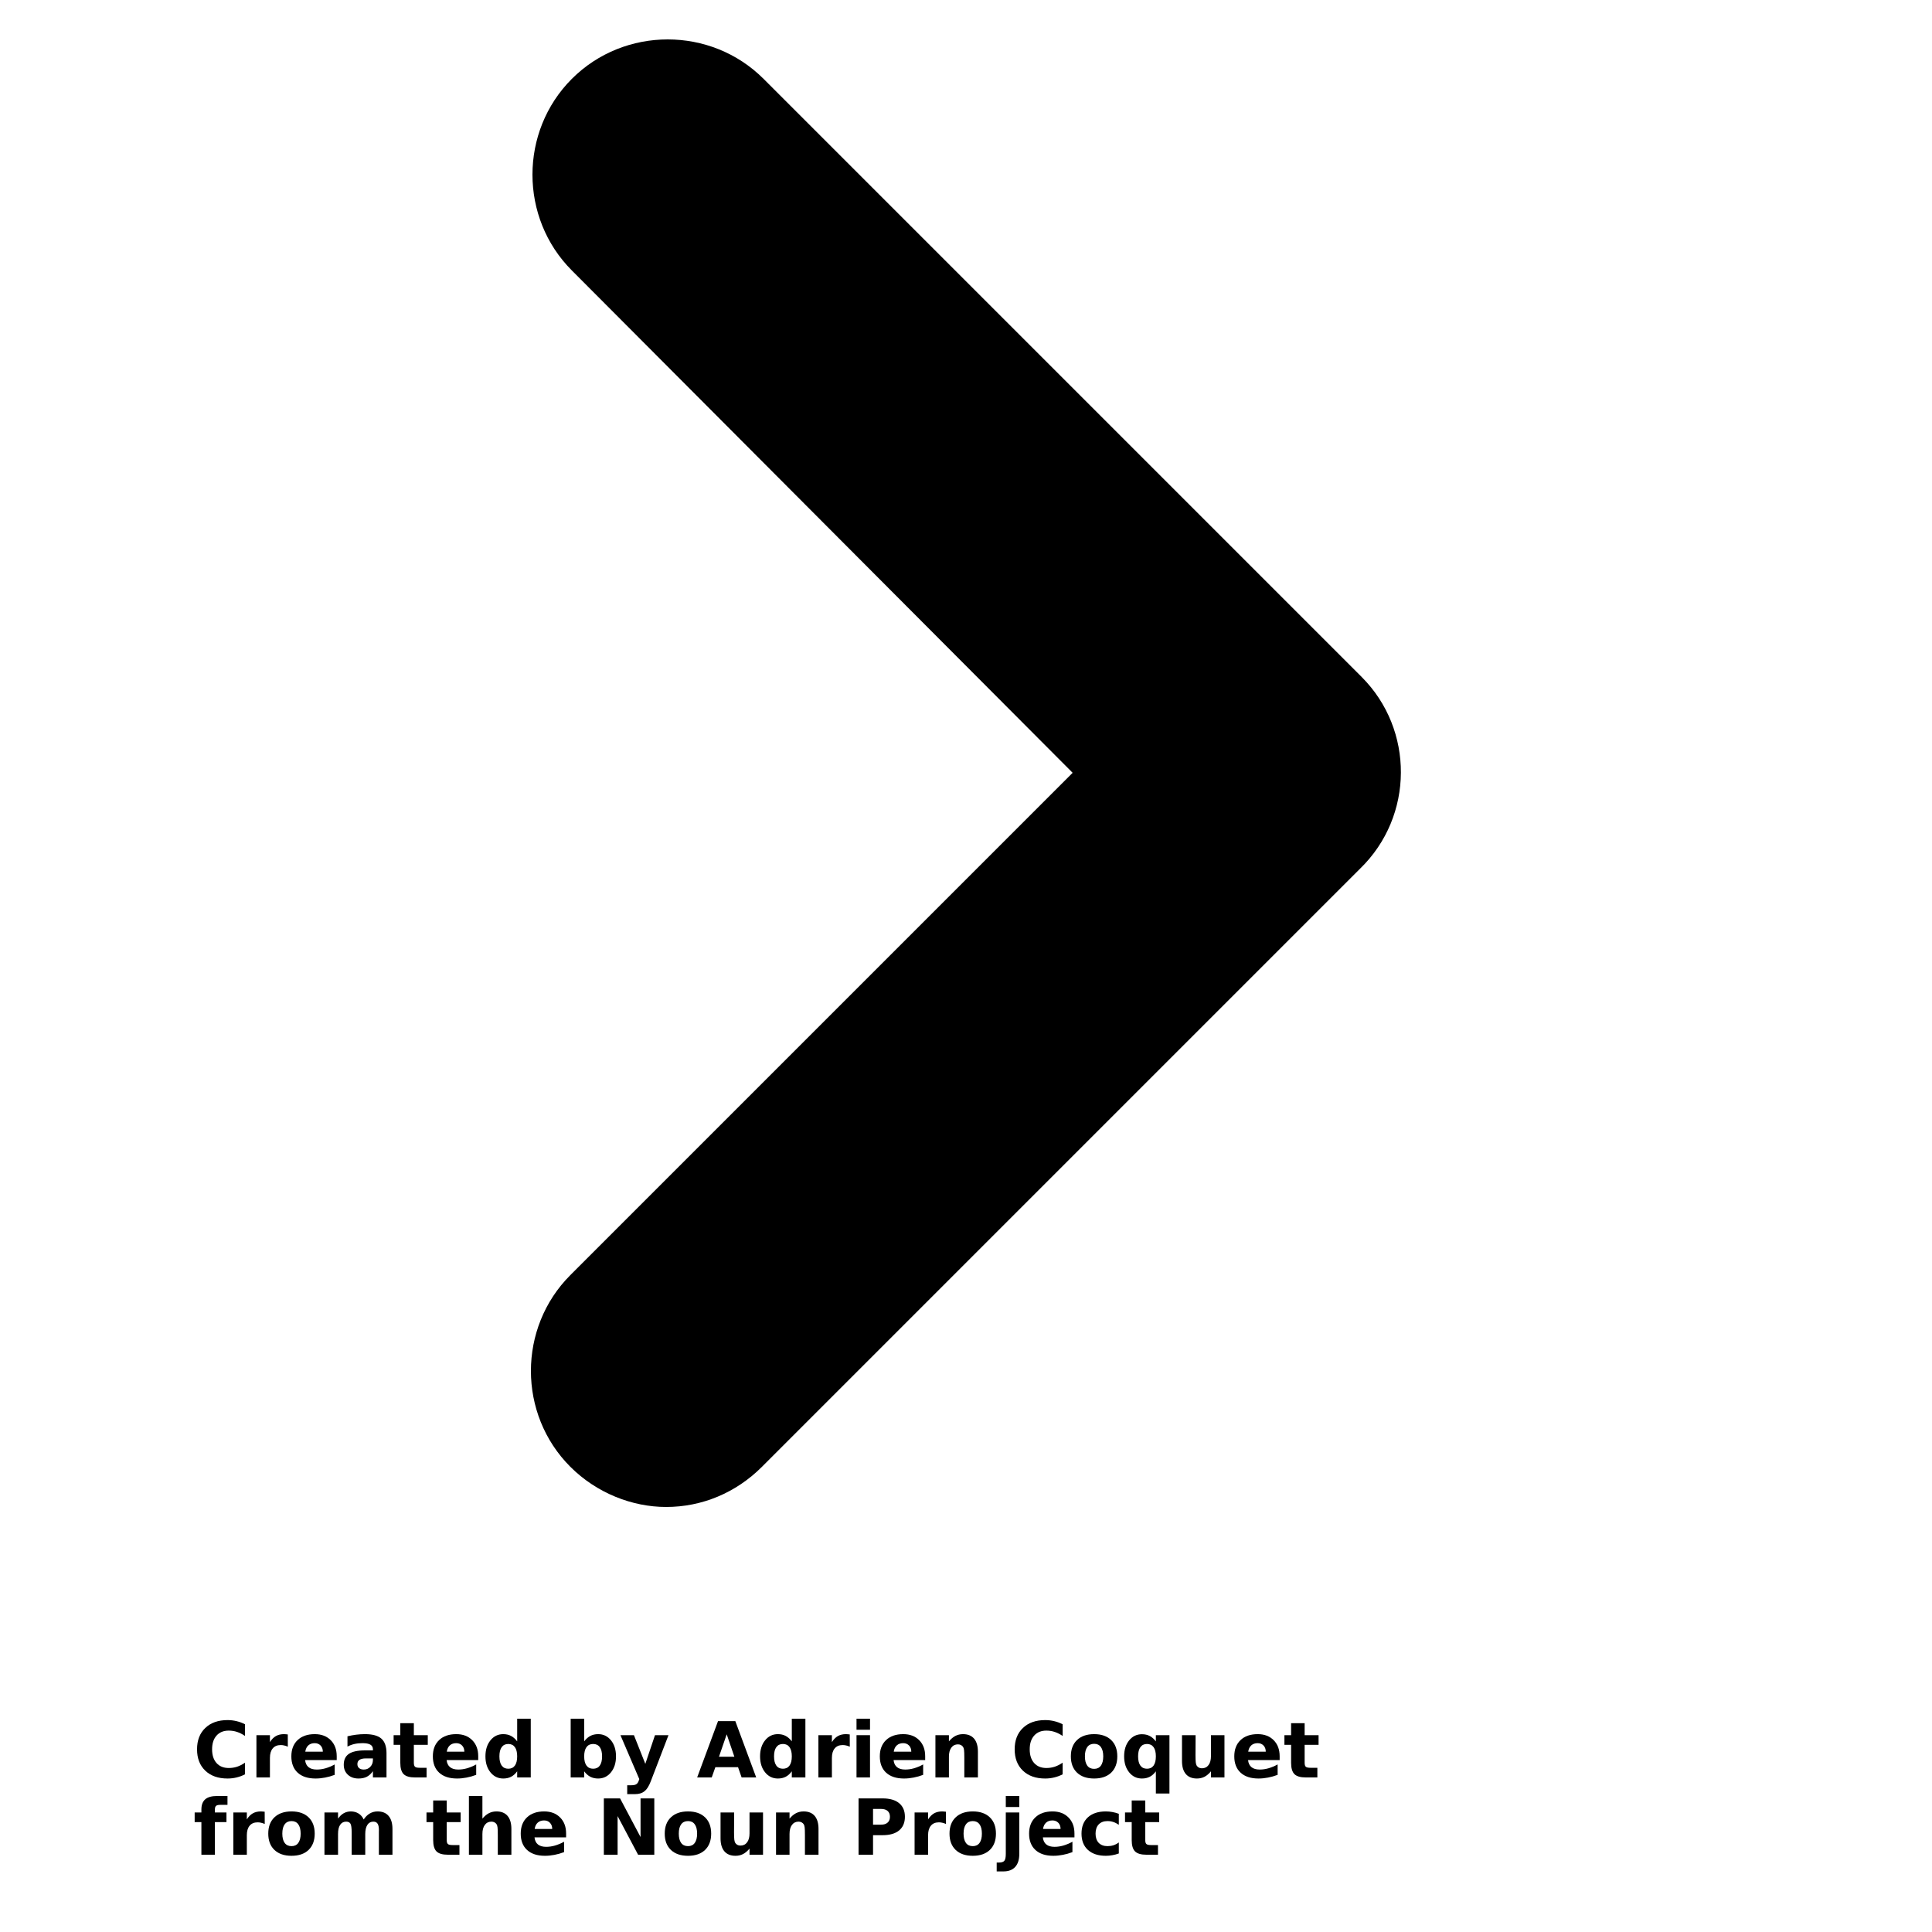
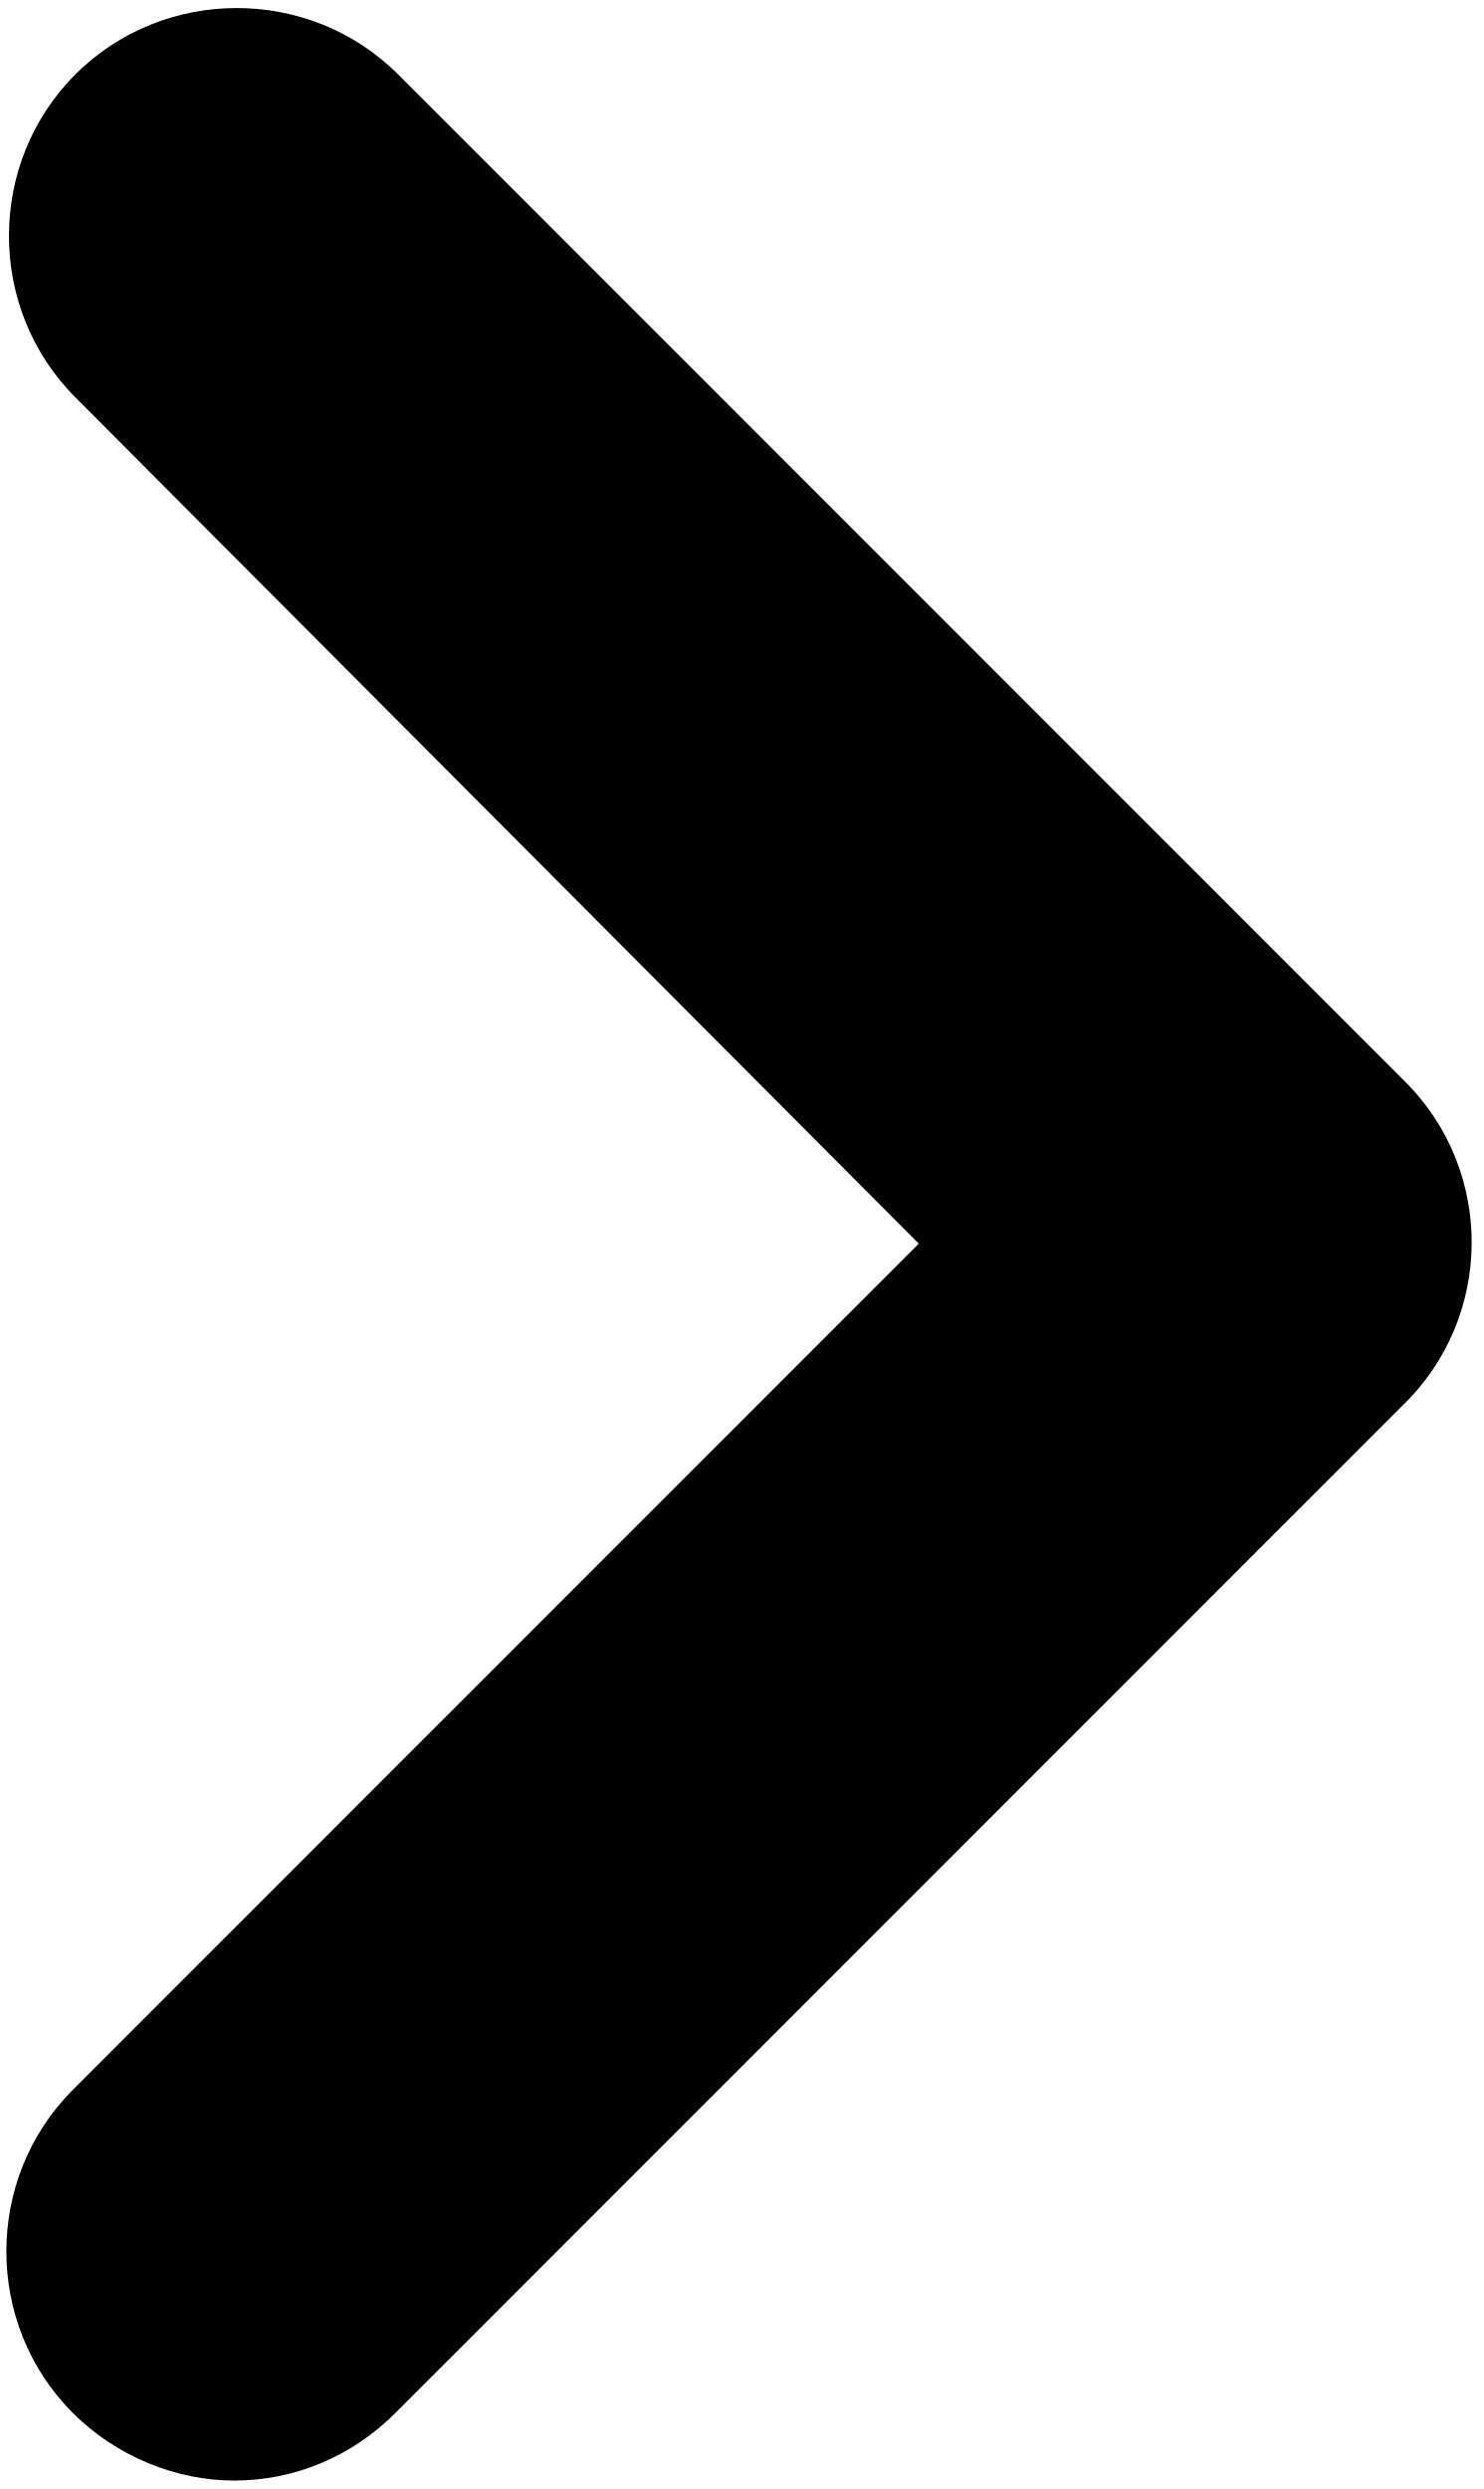
- <svg xmlns="http://www.w3.org/2000/svg" xmlns:xlink="http://www.w3.org/1999/xlink" width="700pt" height="700pt" version="1.1" viewBox="0 0 700 700">
-   <defs>
-     <symbol id="h" overflow="visible">
-       <path d="m18.766-1.125c-0.969 0.5-1.98 0.875-3.031 1.125-1.043 0.258-2.137 0.391-3.281 0.391-3.398 0-6.09-0.945-8.078-2.844-1.992-1.906-2.984-4.484-2.984-7.734 0-3.258 0.992-5.836 2.984-7.734 1.988-1.906 4.68-2.859 8.078-2.859 1.145 0 2.238 0.133 3.281 0.391 1.051 0.25 2.062 0.625 3.031 1.125v4.219c-0.98-0.656-1.945-1.141-2.891-1.453-0.949-0.312-1.949-0.469-3-0.469-1.875 0-3.352 0.605-4.422 1.812-1.074 1.199-1.609 2.856-1.609 4.969 0 2.106 0.535 3.762 1.609 4.969 1.07 1.199 2.547 1.797 4.422 1.797 1.051 0 2.051-0.148 3-0.453 0.945-0.312 1.91-0.801 2.891-1.469z" />
-     </symbol>
-     <symbol id="c" overflow="visible">
-       <path d="m13.734-11.141c-0.438-0.195-0.871-0.344-1.297-0.438-0.418-0.102-0.84-0.156-1.266-0.156-1.262 0-2.231 0.406-2.906 1.219-0.68 0.805-1.016 1.953-1.016 3.453v7.062h-4.891v-15.312h4.891v2.516c0.625-1 1.344-1.727 2.156-2.188 0.82-0.469 1.801-0.703 2.938-0.703 0.164 0 0.344 0.012 0.531 0.031 0.195 0.012 0.477 0.039 0.844 0.078z" />
-     </symbol>
-     <symbol id="a" overflow="visible">
-       <path d="m17.641-7.703v1.406h-11.453c0.125 1.148 0.539 2.008 1.25 2.578 0.707 0.574 1.703 0.859 2.984 0.859 1.031 0 2.082-0.148 3.156-0.453 1.082-0.312 2.191-0.773 3.328-1.391v3.766c-1.156 0.438-2.312 0.766-3.469 0.984-1.156 0.227-2.312 0.344-3.469 0.344-2.773 0-4.93-0.703-6.469-2.109-1.531-1.406-2.297-3.379-2.297-5.922 0-2.5 0.754-4.461 2.266-5.891 1.508-1.438 3.582-2.156 6.219-2.156 2.406 0 4.332 0.73 5.781 2.188 1.445 1.449 2.172 3.383 2.172 5.797zm-5.031-1.625c0-0.926-0.273-1.672-0.812-2.234-0.543-0.57-1.25-0.859-2.125-0.859-0.949 0-1.719 0.266-2.312 0.797s-0.965 1.297-1.109 2.297z" />
-     </symbol>
-     <symbol id="l" overflow="visible">
-       <path d="m9.219-6.891c-1.023 0-1.793 0.172-2.312 0.516-0.512 0.344-0.766 0.855-0.766 1.531 0 0.625 0.207 1.117 0.625 1.469 0.414 0.344 0.988 0.516 1.719 0.516 0.926 0 1.703-0.328 2.328-0.984 0.633-0.664 0.953-1.492 0.953-2.484v-0.562zm7.469-1.844v8.734h-4.922v-2.266c-0.656 0.93-1.398 1.605-2.219 2.031-0.824 0.414-1.824 0.625-3 0.625-1.586 0-2.871-0.457-3.859-1.375-0.992-0.926-1.484-2.129-1.484-3.609 0-1.789 0.613-3.102 1.844-3.938 1.238-0.844 3.18-1.266 5.828-1.266h2.891v-0.391c0-0.77-0.309-1.332-0.922-1.688-0.617-0.363-1.57-0.547-2.859-0.547-1.055 0-2.031 0.105-2.938 0.312-0.898 0.211-1.73 0.523-2.5 0.938v-3.734c1.039-0.25 2.086-0.441 3.141-0.578 1.062-0.133 2.125-0.203 3.188-0.203 2.758 0 4.75 0.547 5.969 1.641 1.227 1.086 1.844 2.856 1.844 5.312z" />
-     </symbol>
-     <symbol id="b" overflow="visible">
-       <path d="m7.703-19.656v4.344h5.047v3.5h-5.047v6.5c0 0.711 0.141 1.188 0.422 1.438s0.836 0.375 1.672 0.375h2.516v3.5h-4.188c-1.938 0-3.312-0.398-4.125-1.203-0.805-0.812-1.203-2.18-1.203-4.109v-6.5h-2.422v-3.5h2.422v-4.344z" />
-     </symbol>
-     <symbol id="e" overflow="visible">
-       <path d="m12.766-13.078v-8.203h4.922v21.281h-4.922v-2.219c-0.668 0.906-1.406 1.57-2.219 1.984s-1.758 0.625-2.828 0.625c-1.887 0-3.434-0.75-4.641-2.25-1.211-1.5-1.812-3.426-1.812-5.781 0-2.363 0.602-4.297 1.812-5.797 1.207-1.5 2.754-2.25 4.641-2.25 1.062 0 2 0.215 2.812 0.641 0.82 0.43 1.566 1.086 2.234 1.969zm-3.219 9.922c1.039 0 1.836-0.379 2.391-1.141 0.551-0.77 0.828-1.883 0.828-3.344 0-1.457-0.277-2.566-0.828-3.328-0.555-0.77-1.352-1.156-2.391-1.156-1.043 0-1.84 0.387-2.391 1.156-0.555 0.762-0.828 1.871-0.828 3.328 0 1.461 0.273 2.574 0.828 3.344 0.551 0.762 1.348 1.141 2.391 1.141z" />
-     </symbol>
-     <symbol id="k" overflow="visible">
-       <path d="m10.5-3.156c1.051 0 1.852-0.379 2.406-1.141 0.551-0.77 0.828-1.883 0.828-3.344 0-1.457-0.277-2.566-0.828-3.328-0.555-0.77-1.355-1.156-2.406-1.156-1.055 0-1.859 0.387-2.422 1.156-0.555 0.773-0.828 1.883-0.828 3.328 0 1.449 0.273 2.559 0.828 3.328 0.562 0.773 1.367 1.156 2.422 1.156zm-3.25-9.922c0.676-0.883 1.422-1.539 2.234-1.969 0.82-0.426 1.766-0.641 2.828-0.641 1.895 0 3.445 0.75 4.656 2.25 1.207 1.5 1.812 3.434 1.812 5.797 0 2.356-0.605 4.281-1.812 5.781-1.211 1.5-2.762 2.25-4.656 2.25-1.062 0-2.008-0.211-2.828-0.625-0.812-0.426-1.559-1.086-2.234-1.984v2.219h-4.891v-21.281h4.891z" />
-     </symbol>
-     <symbol id="j" overflow="visible">
-       <path d="m0.344-15.312h4.891l4.125 10.391 3.5-10.391h4.891l-6.438 16.766c-0.648 1.695-1.402 2.883-2.266 3.562-0.867 0.688-2 1.031-3.406 1.031h-2.844v-3.219h1.531c0.832 0 1.438-0.137 1.812-0.406 0.383-0.262 0.68-0.73 0.891-1.406l0.141-0.422z" />
-     </symbol>
-     <symbol id="i" overflow="visible">
-       <path d="m14.953-3.719h-8.219l-1.312 3.719h-5.281l7.562-20.406h6.266l7.562 20.406h-5.281zm-6.906-3.781h5.578l-2.781-8.125z" />
-     </symbol>
-     <symbol id="u" overflow="visible">
-       <path d="m2.359-15.312h4.891v15.312h-4.891zm0-5.969h4.891v4h-4.891z" />
-     </symbol>
-     <symbol id="g" overflow="visible">
-       <path d="m17.75-9.328v9.328h-4.922v-7.141c0-1.32-0.031-2.234-0.094-2.734s-0.168-0.867-0.312-1.109c-0.188-0.312-0.449-0.555-0.781-0.734-0.324-0.176-0.695-0.266-1.109-0.266-1.023 0-1.824 0.398-2.406 1.188-0.586 0.781-0.875 1.871-0.875 3.266v7.531h-4.891v-15.312h4.891v2.234c0.738-0.883 1.52-1.539 2.344-1.969 0.832-0.426 1.75-0.641 2.75-0.641 1.77 0 3.113 0.547 4.031 1.641 0.914 1.086 1.375 2.656 1.375 4.719z" />
-     </symbol>
-     <symbol id="d" overflow="visible">
-       <path d="m9.641-12.188c-1.086 0-1.914 0.391-2.484 1.172-0.574 0.781-0.859 1.906-0.859 3.375s0.285 2.594 0.859 3.375c0.57 0.773 1.398 1.156 2.484 1.156 1.062 0 1.875-0.383 2.438-1.156 0.57-0.781 0.859-1.906 0.859-3.375s-0.289-2.594-0.859-3.375c-0.562-0.781-1.375-1.172-2.438-1.172zm0-3.5c2.633 0 4.691 0.715 6.172 2.141 1.477 1.418 2.219 3.387 2.219 5.906 0 2.512-0.742 4.481-2.219 5.906-1.48 1.418-3.539 2.125-6.172 2.125-2.648 0-4.715-0.707-6.203-2.125-1.492-1.426-2.234-3.394-2.234-5.906 0-2.519 0.742-4.488 2.234-5.906 1.488-1.426 3.555-2.141 6.203-2.141z" />
-     </symbol>
-     <symbol id="t" overflow="visible">
-       <path d="m9.547-12.125c-1.043 0-1.84 0.387-2.391 1.156-0.555 0.762-0.828 1.871-0.828 3.328 0 1.461 0.273 2.574 0.828 3.344 0.551 0.762 1.348 1.141 2.391 1.141 1.039 0 1.836-0.379 2.391-1.141 0.551-0.77 0.828-1.883 0.828-3.344 0-1.457-0.277-2.566-0.828-3.328-0.555-0.77-1.352-1.156-2.391-1.156zm3.219 9.906c-0.668 0.906-1.406 1.57-2.219 1.984s-1.758 0.625-2.828 0.625c-1.887 0-3.434-0.75-4.641-2.25-1.211-1.5-1.812-3.426-1.812-5.781 0-2.363 0.602-4.289 1.812-5.781 1.207-1.488 2.754-2.234 4.641-2.234 1.07 0 2.016 0.215 2.828 0.641 0.812 0.418 1.551 1.074 2.219 1.969v-2.266h4.922v21.141h-4.922z" />
-     </symbol>
-     <symbol id="f" overflow="visible">
-       <path d="m2.188-5.969v-9.344h4.922v1.531c0 0.836-0.008 1.875-0.016 3.125-0.012 1.25-0.016 2.086-0.016 2.5 0 1.242 0.031 2.133 0.094 2.672 0.07 0.543 0.18 0.934 0.328 1.172 0.207 0.324 0.473 0.574 0.797 0.75 0.32 0.168 0.691 0.25 1.109 0.25 1.02 0 1.82-0.391 2.406-1.172 0.582-0.781 0.875-1.867 0.875-3.266v-7.562h4.891v15.312h-4.891v-2.219c-0.742 0.898-1.523 1.559-2.344 1.984-0.824 0.414-1.734 0.625-2.734 0.625-1.762 0-3.106-0.539-4.031-1.625-0.93-1.082-1.391-2.66-1.391-4.734z" />
-     </symbol>
-     <symbol id="s" overflow="visible">
-       <path d="m12.422-21.281v3.219h-2.703c-0.688 0-1.172 0.125-1.453 0.375-0.273 0.25-0.406 0.688-0.406 1.312v1.062h4.188v3.5h-4.188v11.812h-4.891v-11.812h-2.438v-3.5h2.438v-1.062c0-1.664 0.461-2.898 1.391-3.703 0.926-0.801 2.367-1.203 4.328-1.203z" />
-     </symbol>
-     <symbol id="r" overflow="visible">
-       <path d="m16.547-12.766c0.613-0.945 1.348-1.672 2.203-2.172 0.852-0.5 1.789-0.75 2.812-0.75 1.758 0 3.098 0.547 4.016 1.641 0.926 1.086 1.391 2.656 1.391 4.719v9.328h-4.922v-7.984-0.359c0.008-0.133 0.016-0.32 0.016-0.562 0-1.082-0.164-1.863-0.484-2.344-0.312-0.488-0.824-0.734-1.531-0.734-0.93 0-1.648 0.387-2.156 1.156-0.512 0.762-0.773 1.867-0.781 3.312v7.516h-4.922v-7.984c0-1.695-0.148-2.785-0.438-3.266-0.293-0.488-0.812-0.734-1.562-0.734-0.938 0-1.664 0.387-2.172 1.156-0.512 0.762-0.766 1.859-0.766 3.297v7.531h-4.922v-15.312h4.922v2.234c0.602-0.863 1.289-1.516 2.062-1.953 0.781-0.438 1.641-0.656 2.578-0.656 1.062 0 2 0.258 2.812 0.766 0.812 0.512 1.426 1.23 1.844 2.156z" />
-     </symbol>
-     <symbol id="q" overflow="visible">
-       <path d="m17.75-9.328v9.328h-4.922v-7.109c0-1.344-0.031-2.266-0.094-2.766s-0.168-0.867-0.312-1.109c-0.188-0.312-0.449-0.555-0.781-0.734-0.324-0.176-0.695-0.266-1.109-0.266-1.023 0-1.824 0.398-2.406 1.188-0.586 0.781-0.875 1.871-0.875 3.266v7.531h-4.891v-21.281h4.891v8.203c0.738-0.883 1.52-1.539 2.344-1.969 0.832-0.426 1.75-0.641 2.75-0.641 1.77 0 3.113 0.547 4.031 1.641 0.914 1.086 1.375 2.656 1.375 4.719z" />
-     </symbol>
-     <symbol id="p" overflow="visible">
-       <path d="m2.578-20.406h5.875l7.422 14v-14h4.984v20.406h-5.875l-7.422-14v14h-4.984z" />
-     </symbol>
-     <symbol id="o" overflow="visible">
-       <path d="m2.578-20.406h8.734c2.594 0 4.582 0.578 5.969 1.734 1.395 1.148 2.094 2.789 2.094 4.922 0 2.137-0.699 3.781-2.094 4.938-1.387 1.156-3.375 1.734-5.969 1.734h-3.484v7.078h-5.25zm5.25 3.812v5.703h2.922c1.02 0 1.805-0.25 2.359-0.75 0.562-0.5 0.844-1.203 0.844-2.109 0-0.914-0.281-1.617-0.844-2.109-0.555-0.488-1.34-0.734-2.359-0.734z" />
-     </symbol>
-     <symbol id="n" overflow="visible">
-       <path d="m2.359-15.312h4.891v15.031c0 2.051-0.496 3.617-1.484 4.703-0.98 1.082-2.406 1.625-4.281 1.625h-2.422v-3.219h0.859c0.926 0 1.562-0.211 1.906-0.625 0.352-0.418 0.531-1.246 0.531-2.484zm0-5.969h4.891v4h-4.891z" />
-     </symbol>
-     <symbol id="m" overflow="visible">
-       <path d="m14.719-14.828v3.984c-0.656-0.457-1.324-0.797-2-1.016-0.668-0.219-1.359-0.328-2.078-0.328-1.367 0-2.434 0.402-3.203 1.203-0.762 0.793-1.141 1.906-1.141 3.344 0 1.43 0.379 2.543 1.141 3.344 0.77 0.793 1.836 1.188 3.203 1.188 0.758 0 1.484-0.109 2.172-0.328 0.688-0.227 1.32-0.566 1.906-1.016v4c-0.762 0.281-1.539 0.488-2.328 0.625-0.781 0.145-1.574 0.219-2.375 0.219-2.762 0-4.922-0.707-6.484-2.125-1.555-1.414-2.328-3.383-2.328-5.906 0-2.531 0.773-4.504 2.328-5.922 1.562-1.414 3.723-2.125 6.484-2.125 0.801 0 1.594 0.074 2.375 0.219 0.781 0.137 1.555 0.352 2.328 0.641z" />
-     </symbol>
-   </defs>
-   <g>
-     <path d="m493.36 245.28-216.72-216.72c-19.039-19.039-50.398-19.039-69.441 0-19.039 19.039-19.039 50.398 0 69.441l181.44 182-182 182c-19.039 19.039-19.039 50.398 0 69.441 9.52 9.52 22.398 14.559 34.719 14.559 12.879 0 25.199-5.039 34.719-14.559l216.72-216.72c19.602-19.043 19.602-50.402 0.562-69.441z" />
-     <use x="70" y="644" xlink:href="#h" />
-     <use x="90.551" y="644" xlink:href="#c" />
-     <use x="104.359" y="644" xlink:href="#a" />
-     <use x="123.348" y="644" xlink:href="#l" />
-     <use x="142.242" y="644" xlink:href="#b" />
-     <use x="155.629" y="644" xlink:href="#a" />
-     <use x="174.617" y="644" xlink:href="#e" />
-     <use x="204.41" y="644" xlink:href="#k" />
-     <use x="224.453" y="644" xlink:href="#j" />
-     <use x="252.453" y="644" xlink:href="#i" />
-     <use x="274.121" y="644" xlink:href="#e" />
-     <use x="294.164" y="644" xlink:href="#c" />
-     <use x="307.973" y="644" xlink:href="#u" />
-     <use x="317.57" y="644" xlink:href="#a" />
-     <use x="336.562" y="644" xlink:href="#g" />
-     <use x="366.242" y="644" xlink:href="#h" />
-     <use x="386.789" y="644" xlink:href="#d" />
-     <use x="406.027" y="644" xlink:href="#t" />
-     <use x="426.07" y="644" xlink:href="#f" />
-     <use x="446.004" y="644" xlink:href="#a" />
-     <use x="464.992" y="644" xlink:href="#b" />
-     <use x="70" y="672" xlink:href="#s" />
-     <use x="82.184" y="672" xlink:href="#c" />
-     <use x="95.992" y="672" xlink:href="#d" />
-     <use x="115.227" y="672" xlink:href="#r" />
-     <use x="154.152" y="672" xlink:href="#b" />
-     <use x="167.535" y="672" xlink:href="#q" />
-     <use x="187.469" y="672" xlink:href="#a" />
-     <use x="216.207" y="672" xlink:href="#p" />
-     <use x="239.641" y="672" xlink:href="#d" />
-     <use x="258.879" y="672" xlink:href="#f" />
-     <use x="278.812" y="672" xlink:href="#g" />
-     <use x="308.492" y="672" xlink:href="#o" />
-     <use x="329.016" y="672" xlink:href="#c" />
-     <use x="342.82" y="672" xlink:href="#d" />
-     <use x="362.059" y="672" xlink:href="#n" />
-     <use x="371.656" y="672" xlink:href="#a" />
-     <use x="390.648" y="672" xlink:href="#m" />
-     <use x="407.242" y="672" xlink:href="#b" />
-   </g>
+ <svg xmlns="http://www.w3.org/2000/svg" width="90" height="151" viewBox="0 0 90 151" fill="none">
+   <path d="M85.299 65.653L24.162 4.516C18.791 -0.855 9.945 -0.855 4.572 4.516C-0.799 9.887 -0.799 18.733 4.572 24.105L55.757 75.448L4.414 126.791C-0.957 132.162 -0.957 141.008 4.414 146.38C7.1 149.066 10.733 150.488 14.209 150.488C17.842 150.488 21.317 149.066 24.003 146.38L85.141 85.243C90.67 79.871 90.67 71.024 85.299 65.653L85.299 65.653Z" fill="black" />
</svg>
